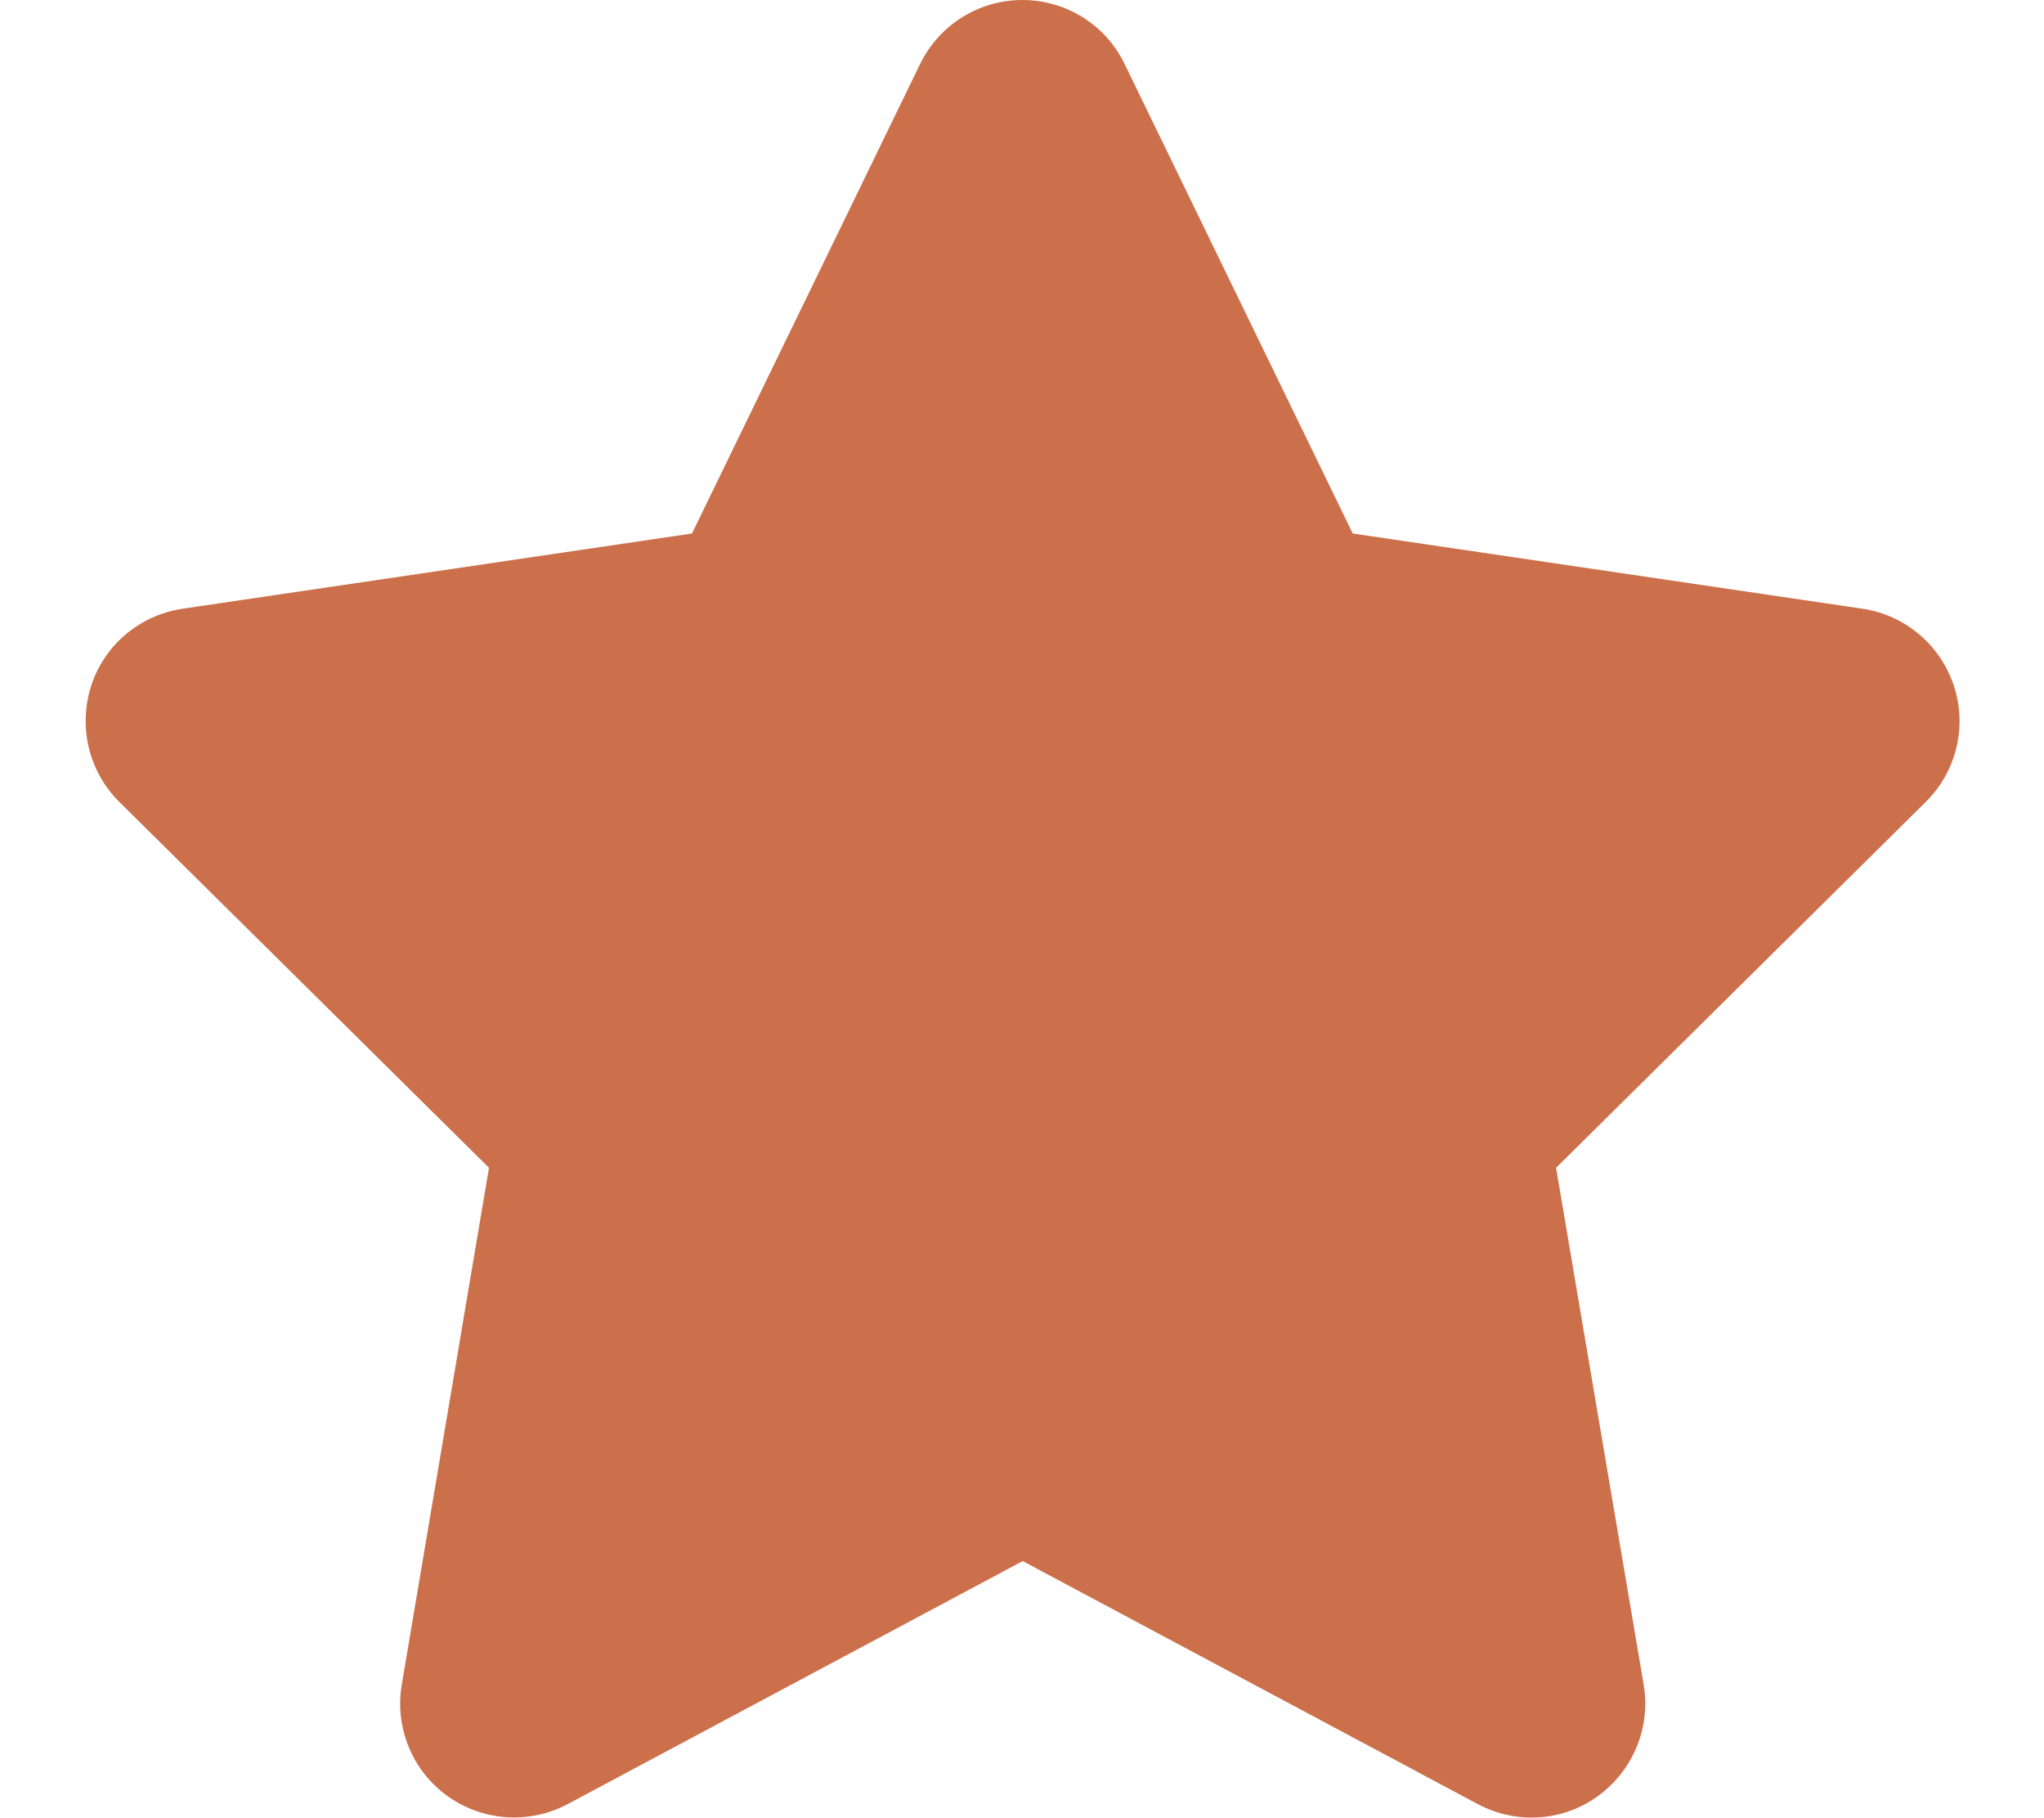
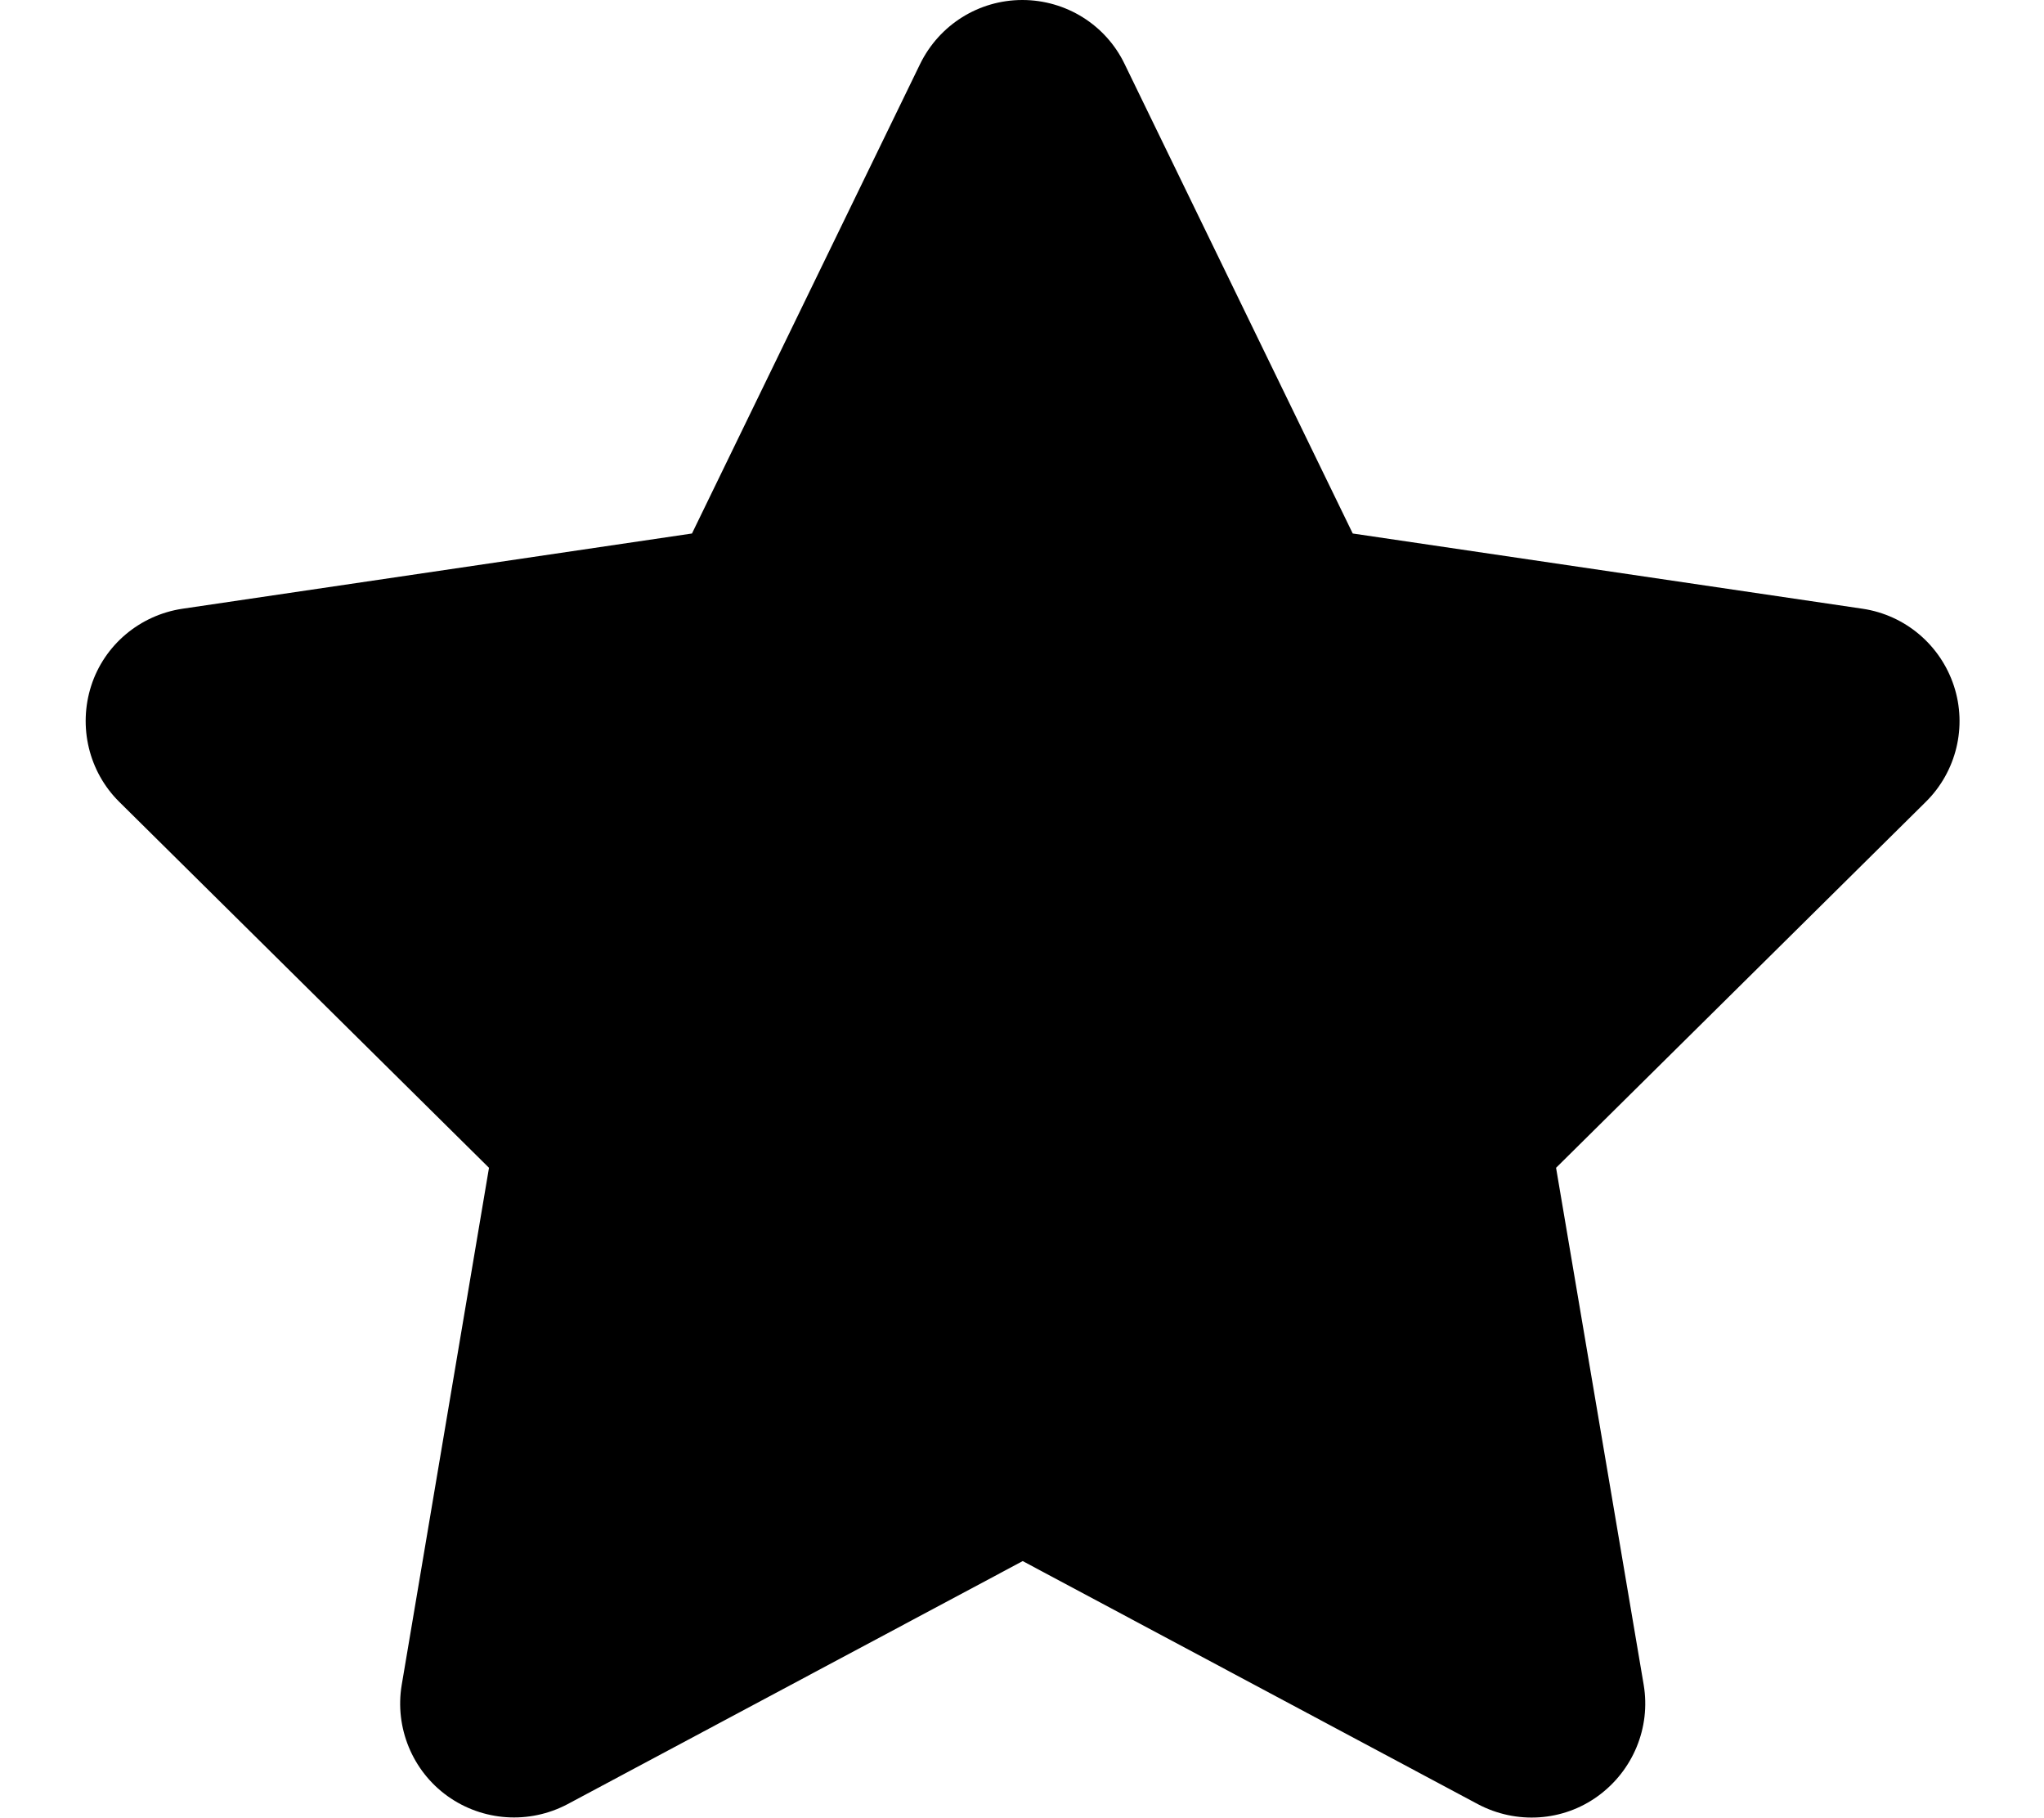
<svg xmlns="http://www.w3.org/2000/svg" viewBox="0 0 576 512">
-   <path fill="#cc704b" d="M316.9 18C311.6 7 300.4 0 288.1 0s-23.4 7-28.8 18L195 150.3 51.4 171.5c-12 1.8-22 10.2-25.7 21.7s-.7 24.2 7.9 32.7L137.8 329 113.2 474.7c-2 12 3 24.2 12.9 31.3s23 8 33.8 2.3l128.3-68.5 128.3 68.5c10.8 5.7 23.9 4.9 33.8-2.3s14.9-19.3 12.9-31.3L438.5 329 542.7 225.9c8.6-8.5 11.7-21.2 7.9-32.7s-13.7-19.9-25.7-21.7L381.2 150.3 316.9 18z" />
+   <path class="path" d="M316.9 18C311.6 7 300.4 0 288.1 0s-23.4 7-28.8 18L195 150.3 51.4 171.5c-12 1.8-22 10.2-25.7 21.7s-.7 24.2 7.9 32.7L137.8 329 113.2 474.7c-2 12 3 24.2 12.9 31.3s23 8 33.8 2.3l128.3-68.5 128.3 68.5c10.8 5.7 23.9 4.9 33.8-2.3s14.9-19.3 12.9-31.3L438.5 329 542.7 225.9c8.6-8.5 11.7-21.2 7.9-32.7s-13.7-19.9-25.7-21.7L381.2 150.3 316.9 18z" />
</svg>
